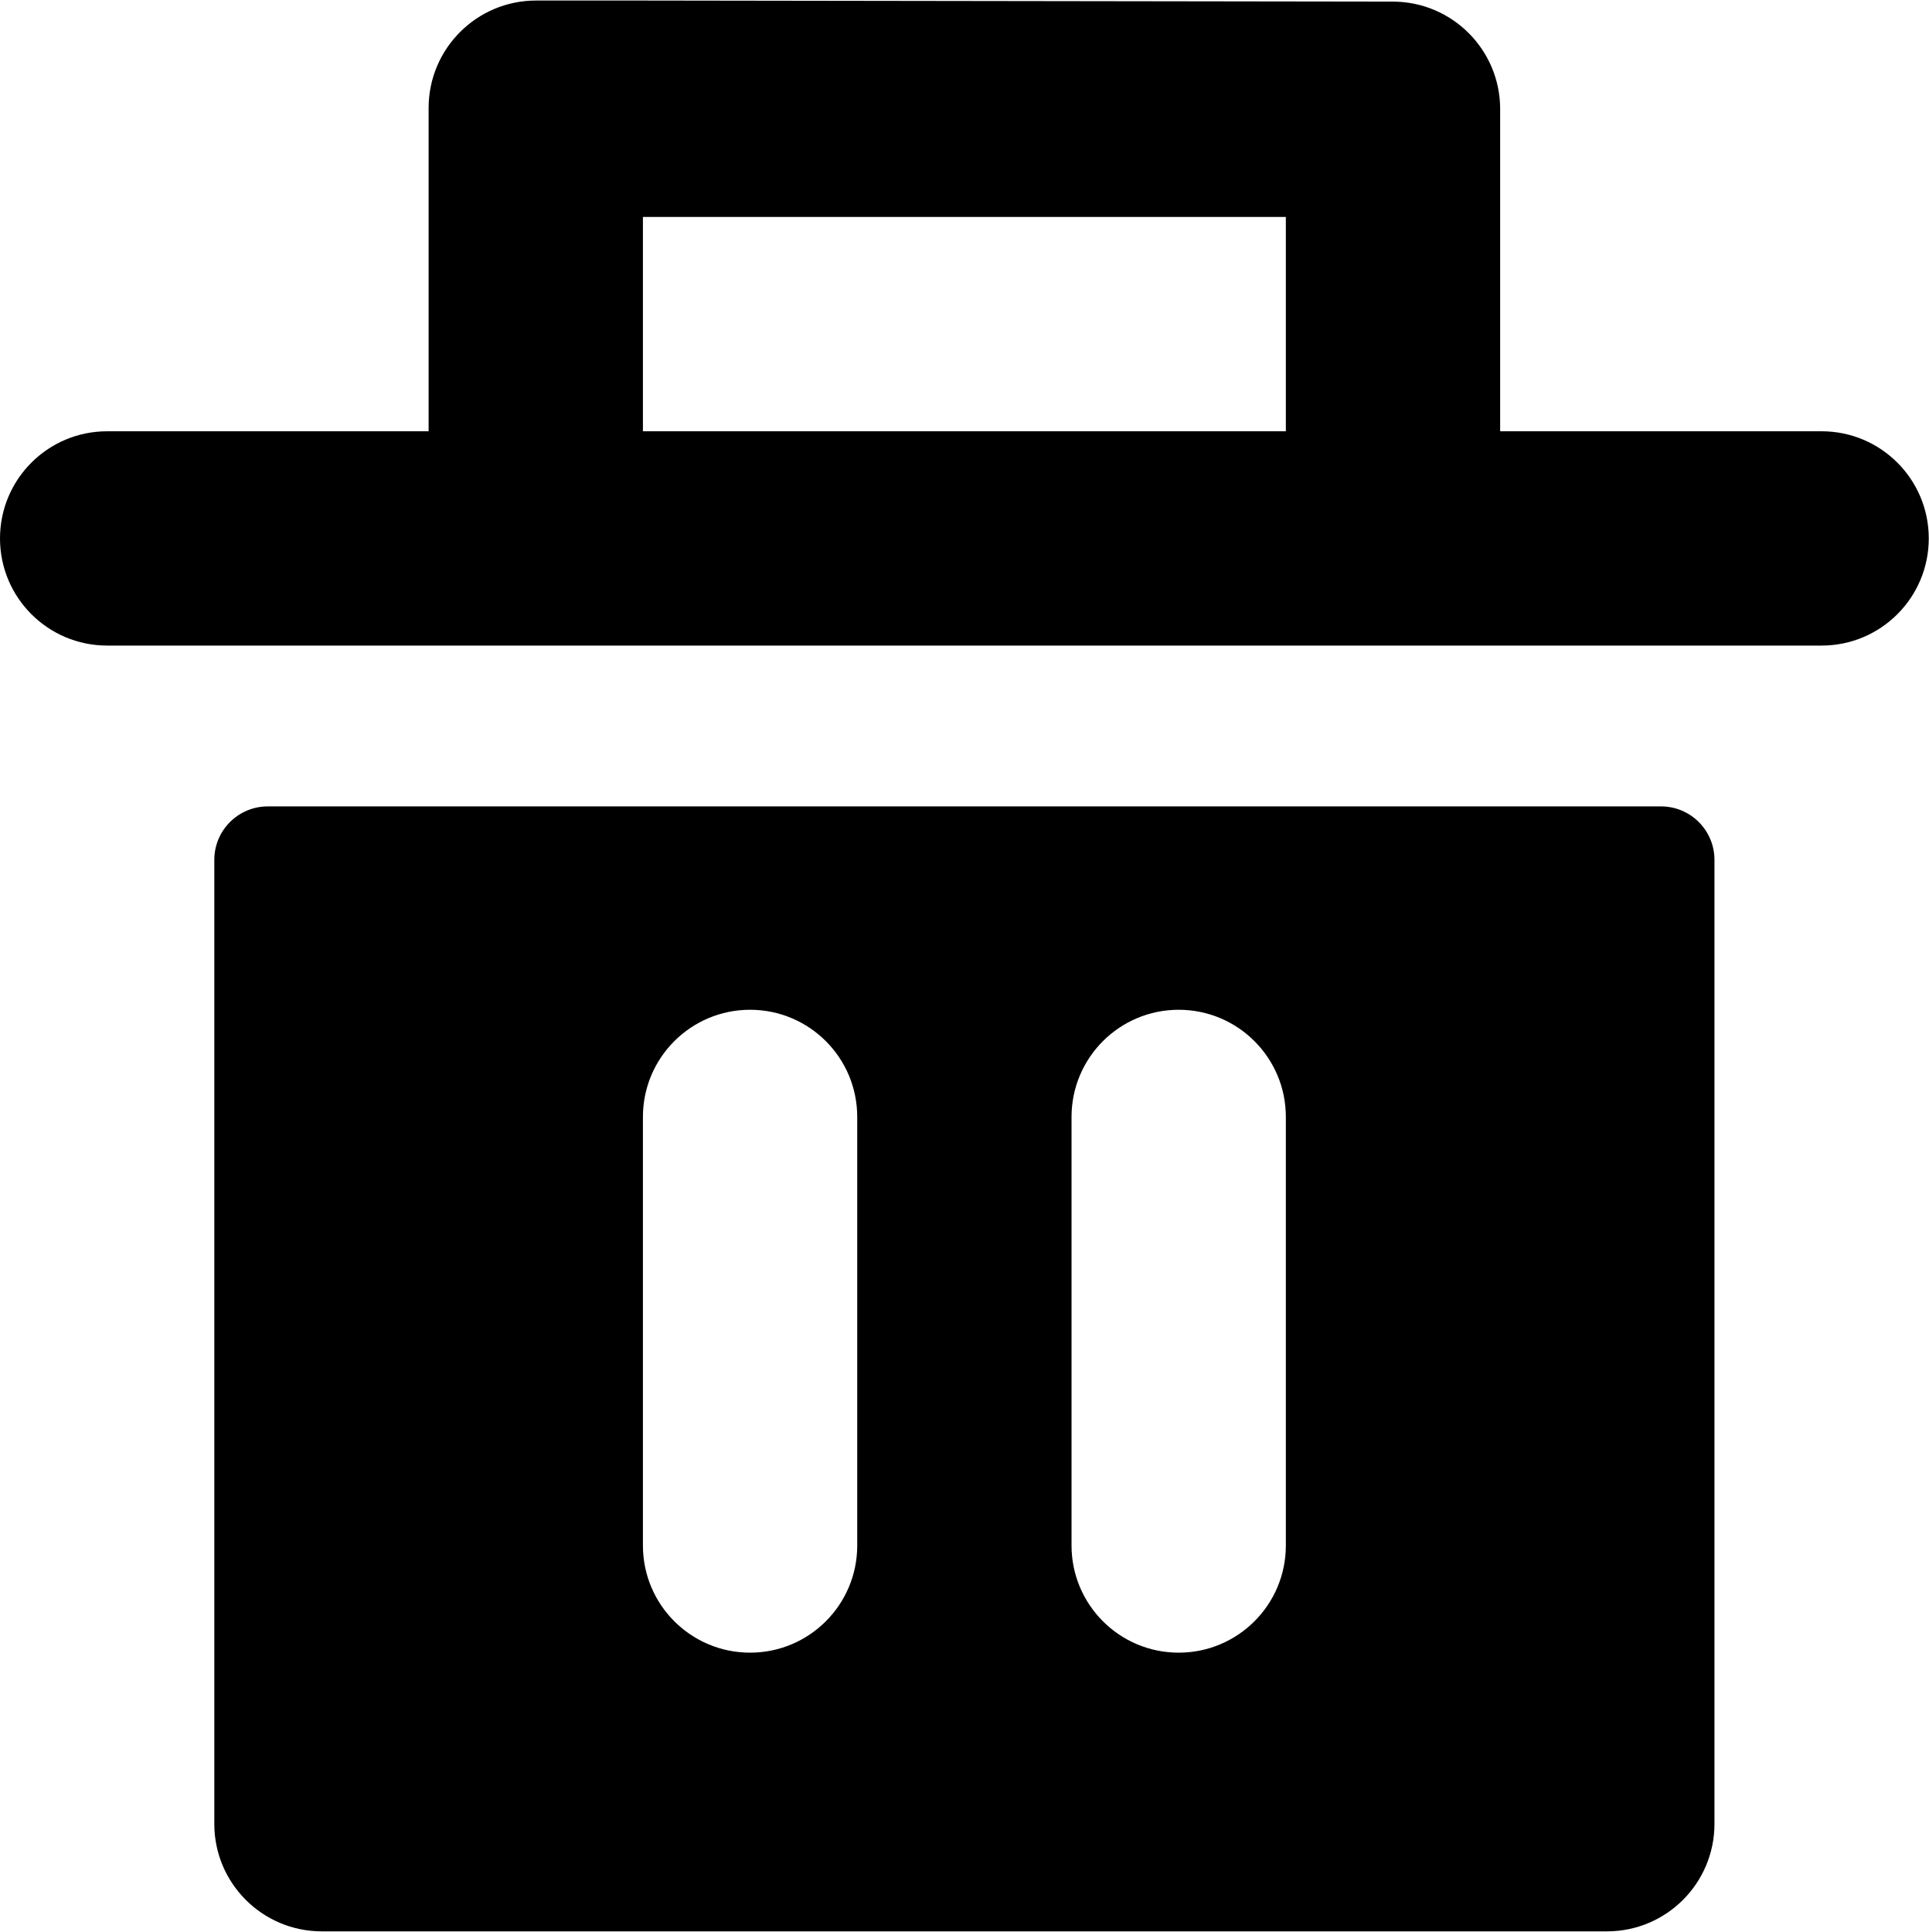
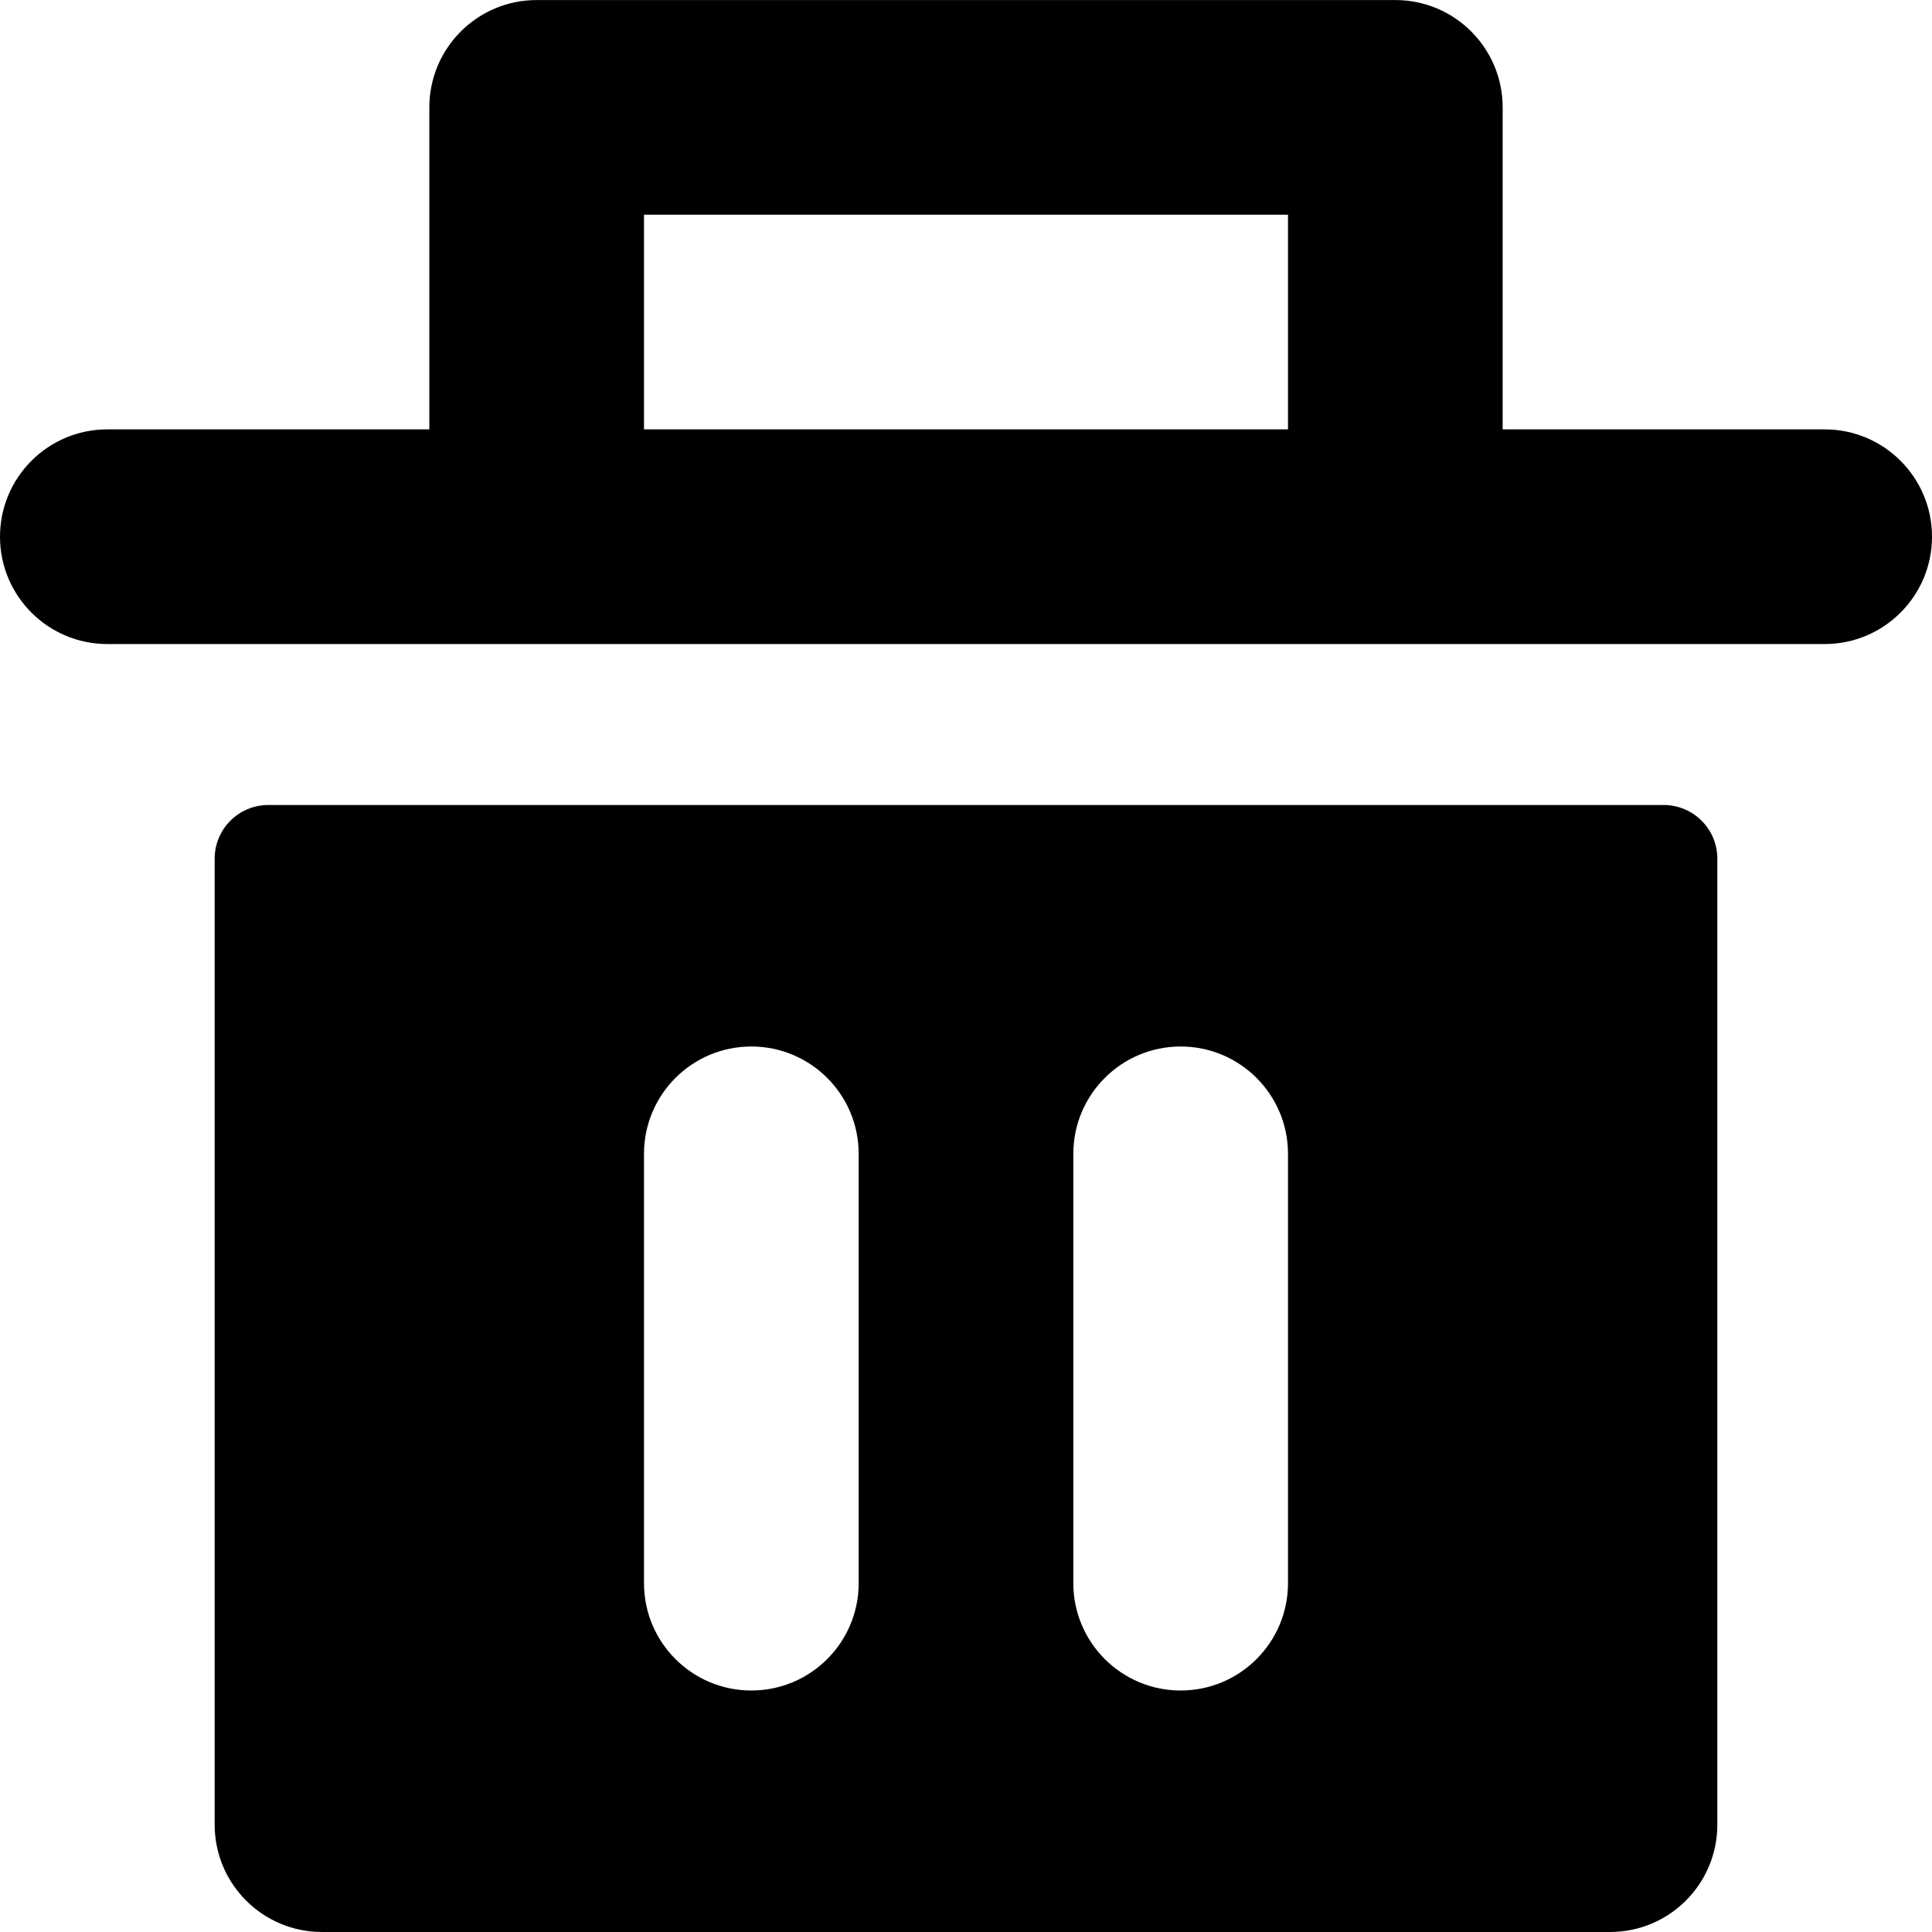
- <svg xmlns="http://www.w3.org/2000/svg" width="18" height="18.031" viewBox="0 0 18 18.031">
-   <path d="M17,4.025H14v-3.01a1.003,1.003,0,0,0-1-1l-7-.01H5a1.003,1.003,0,0,0-1,1v3.02H1a1,1,0,0,0,0,2H17a1,1,0,0,0,0-2Zm-5,0H6v-2h6Zm-10,13a1.003,1.003,0,0,0,1,1H15a1.003,1.003,0,0,0,1-1V8.025a.499.499,0,0,0-.499-.499H2.499A.499.499,0,0,0,2,8.025Zm8-6.601a1,1,0,0,1,2,0v4a1,1,0,0,1-2,0Zm-4,0a1,1,0,0,1,2,0v4a1,1,0,1,1-2,0Z" />
-   <rect width="18" height="18.031" fill="none" />
+ <svg xmlns="http://www.w3.org/2000/svg" width="450" height="450" viewBox="0 0 450 450">
+   <g>
+     <path d="M425,100.01H350v-75a25.003,25.003,0,0,0-25-25H125a25.009,25.009,0,0,0-25,25v75H25a25,25,0,0,0,0,50H425a25,25,0,0,0,0-50Zm-125,0H150v-50H300Z" />
+     <path d="M387.5,187.5H62.5A12.5,12.5,0,0,0,50,200V425a25,25,0,0,0,25,25H375a24.992,24.992,0,0,0,25-25V200A12.5,12.5,0,0,0,387.5,187.5ZM200,368.75a25,25,0,0,1-50,0v-100a25,25,0,0,1,50,0Zm100,0a25,25,0,0,1-50,0v-100a25,25,0,0,1,50,0Z" />
+   </g>
+   <rect y="0.015" width="450" height="450" fill="none" />
</svg>
